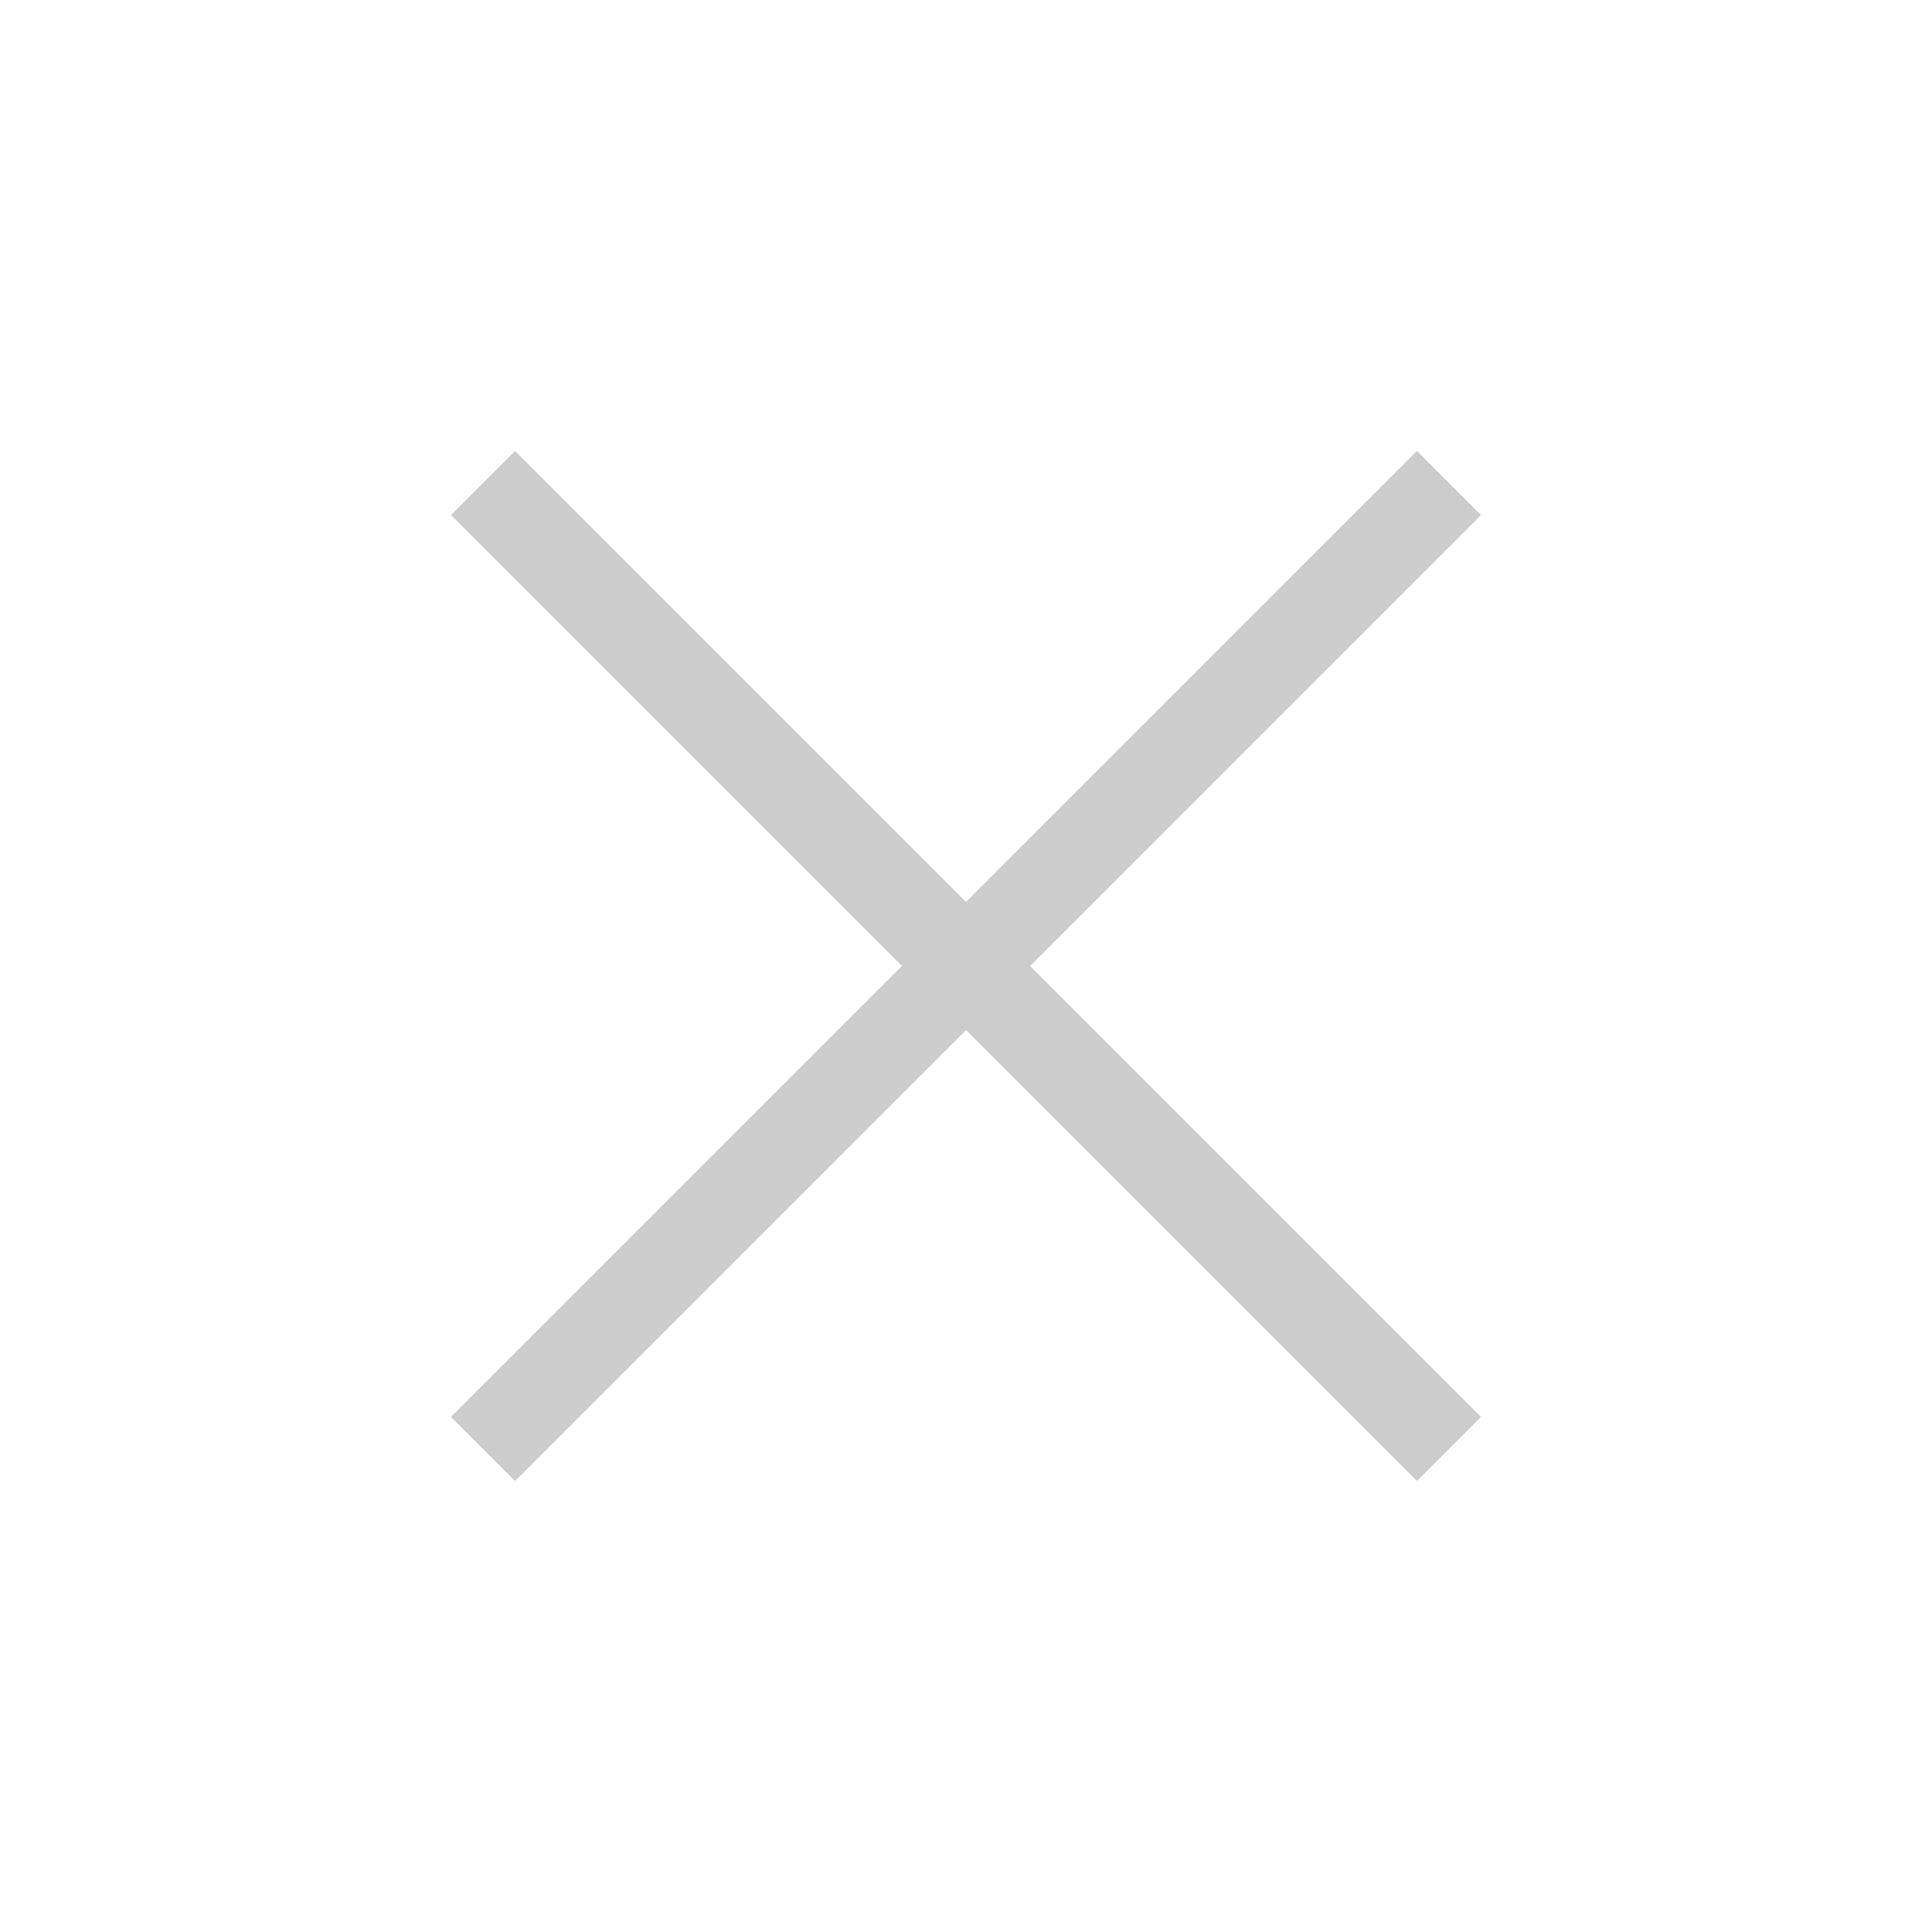
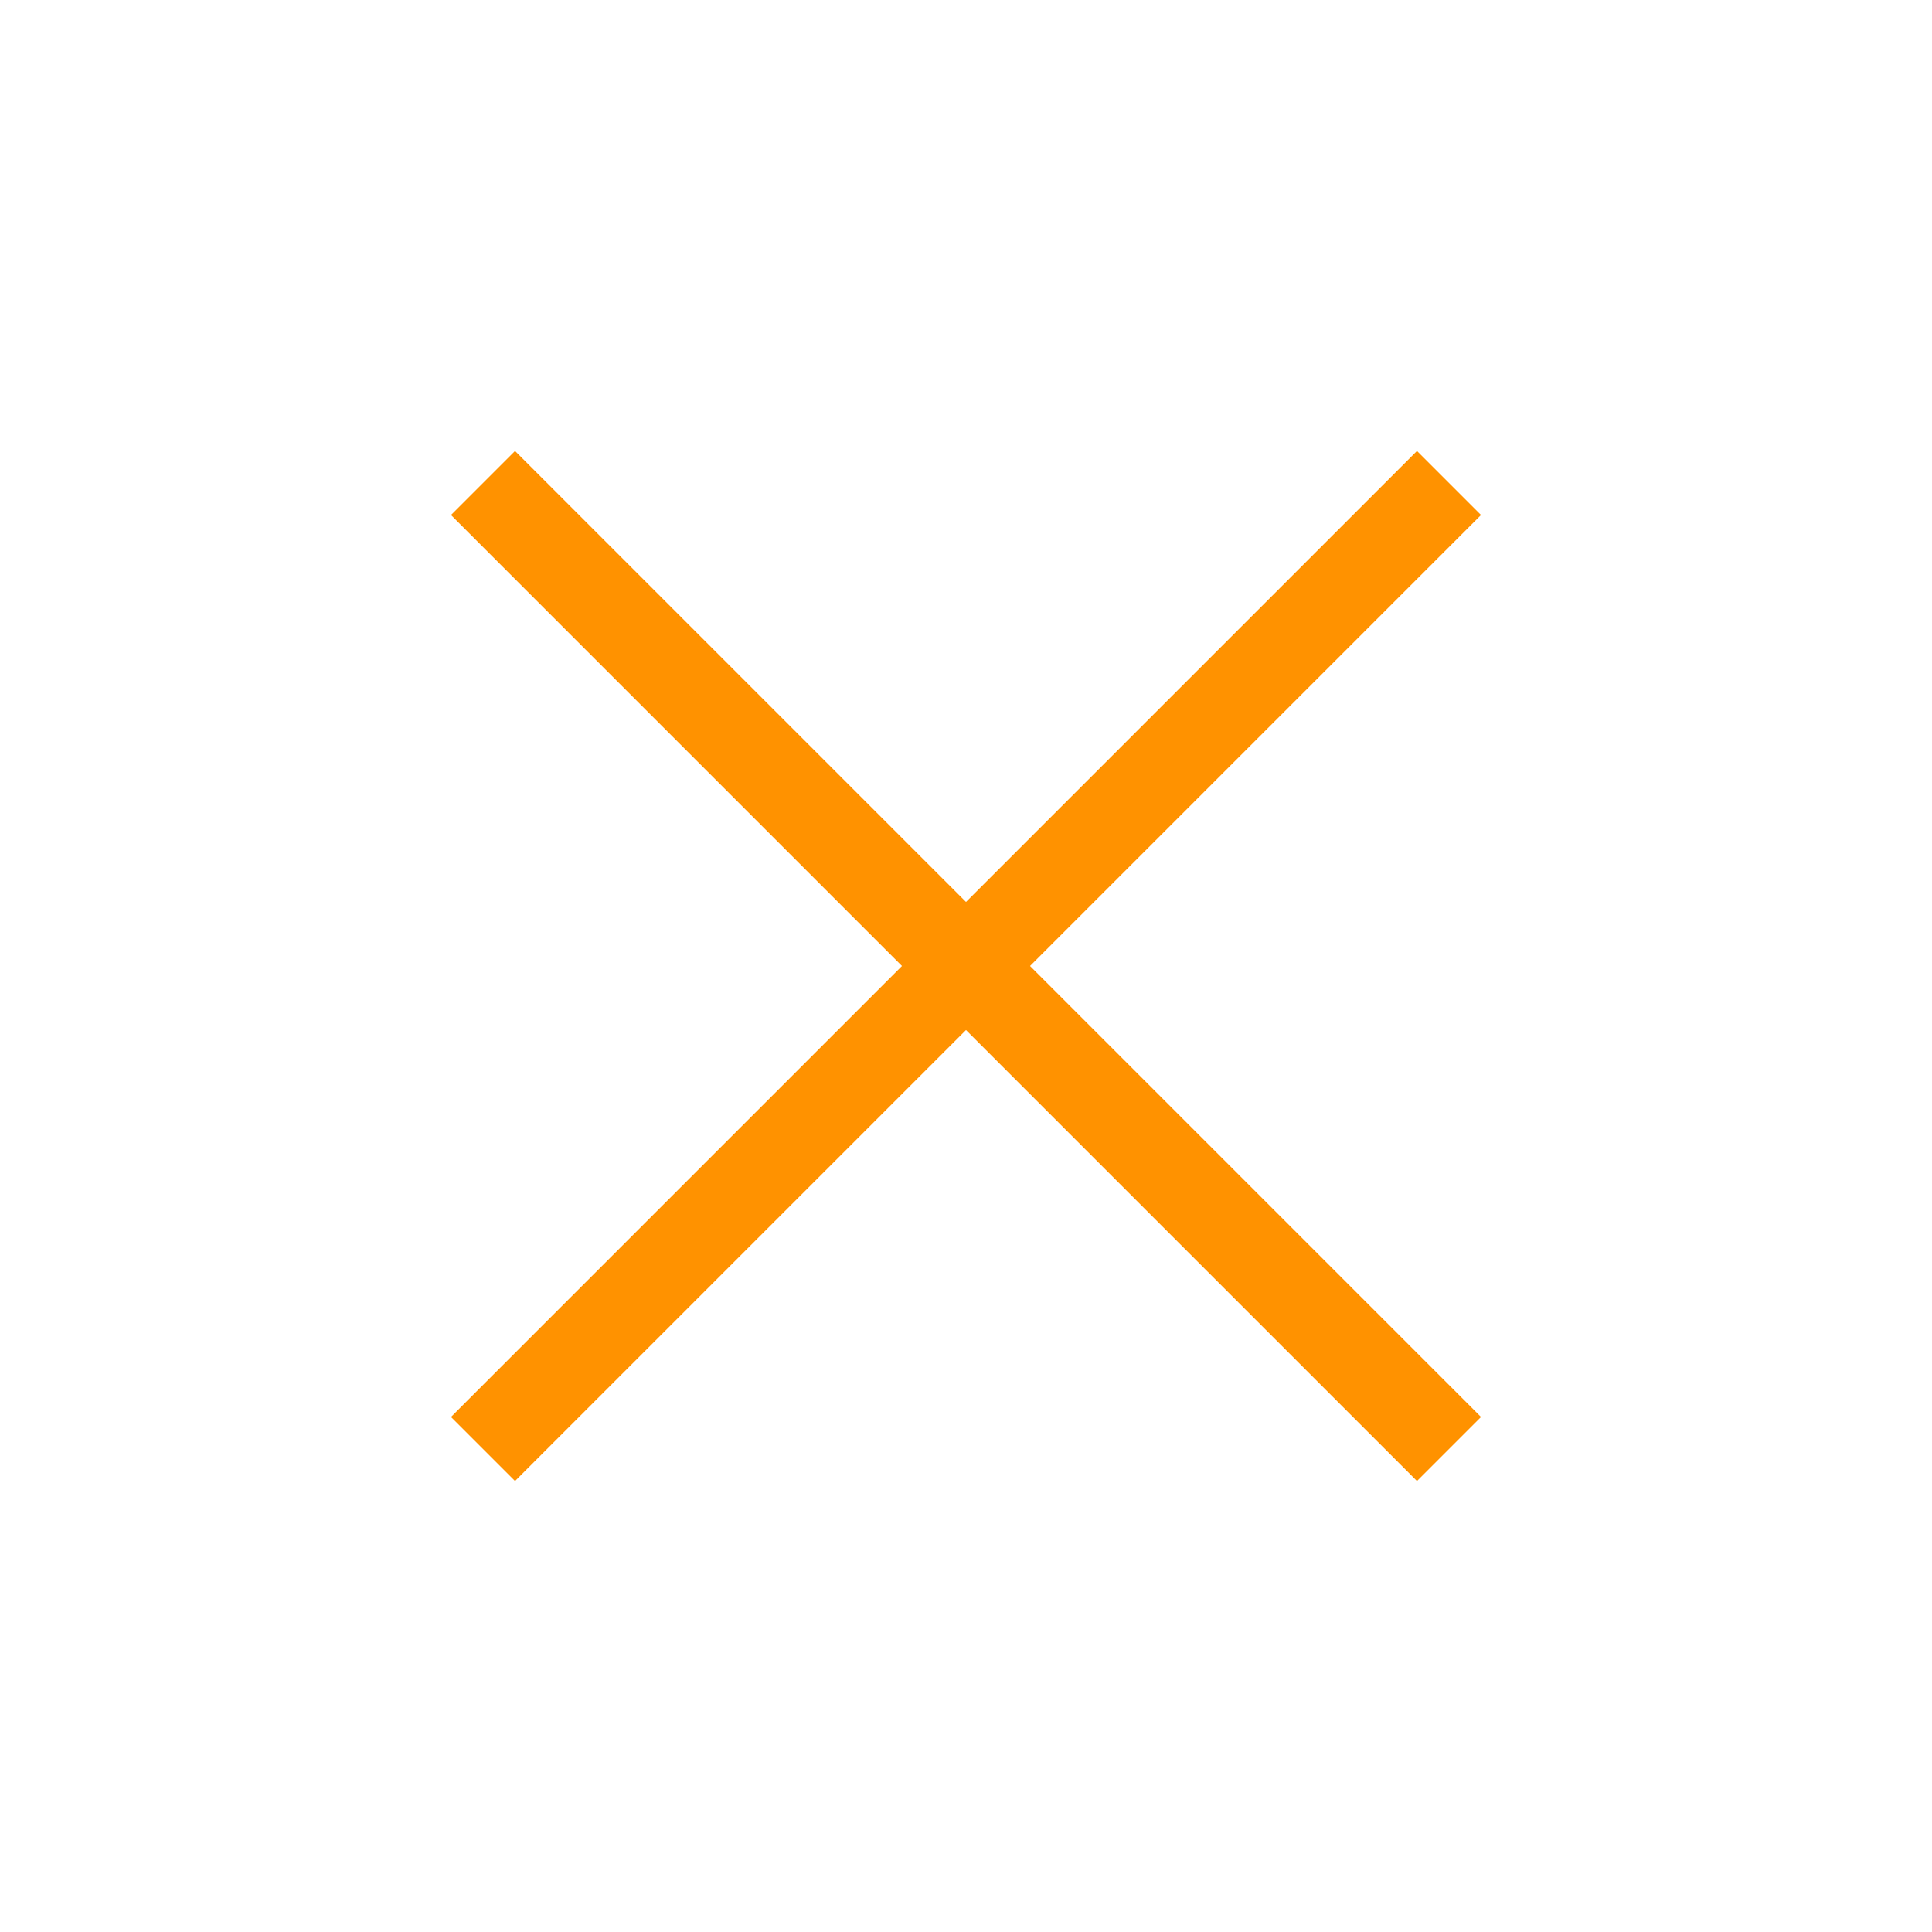
<svg xmlns="http://www.w3.org/2000/svg" width="32px" height="32px" viewBox="0 0 32 32" zoomAndPan="disable">
  <style>
		line {
- 			stroke: #ccc;
+ 			stroke: #ff9200;
			stroke-width: 1.5px;
		}
	</style>
  <line x1="8" y1="8" x2="24" y2="24" />
  <line x1="8" y1="24" x2="24" y2="8" />
</svg>
